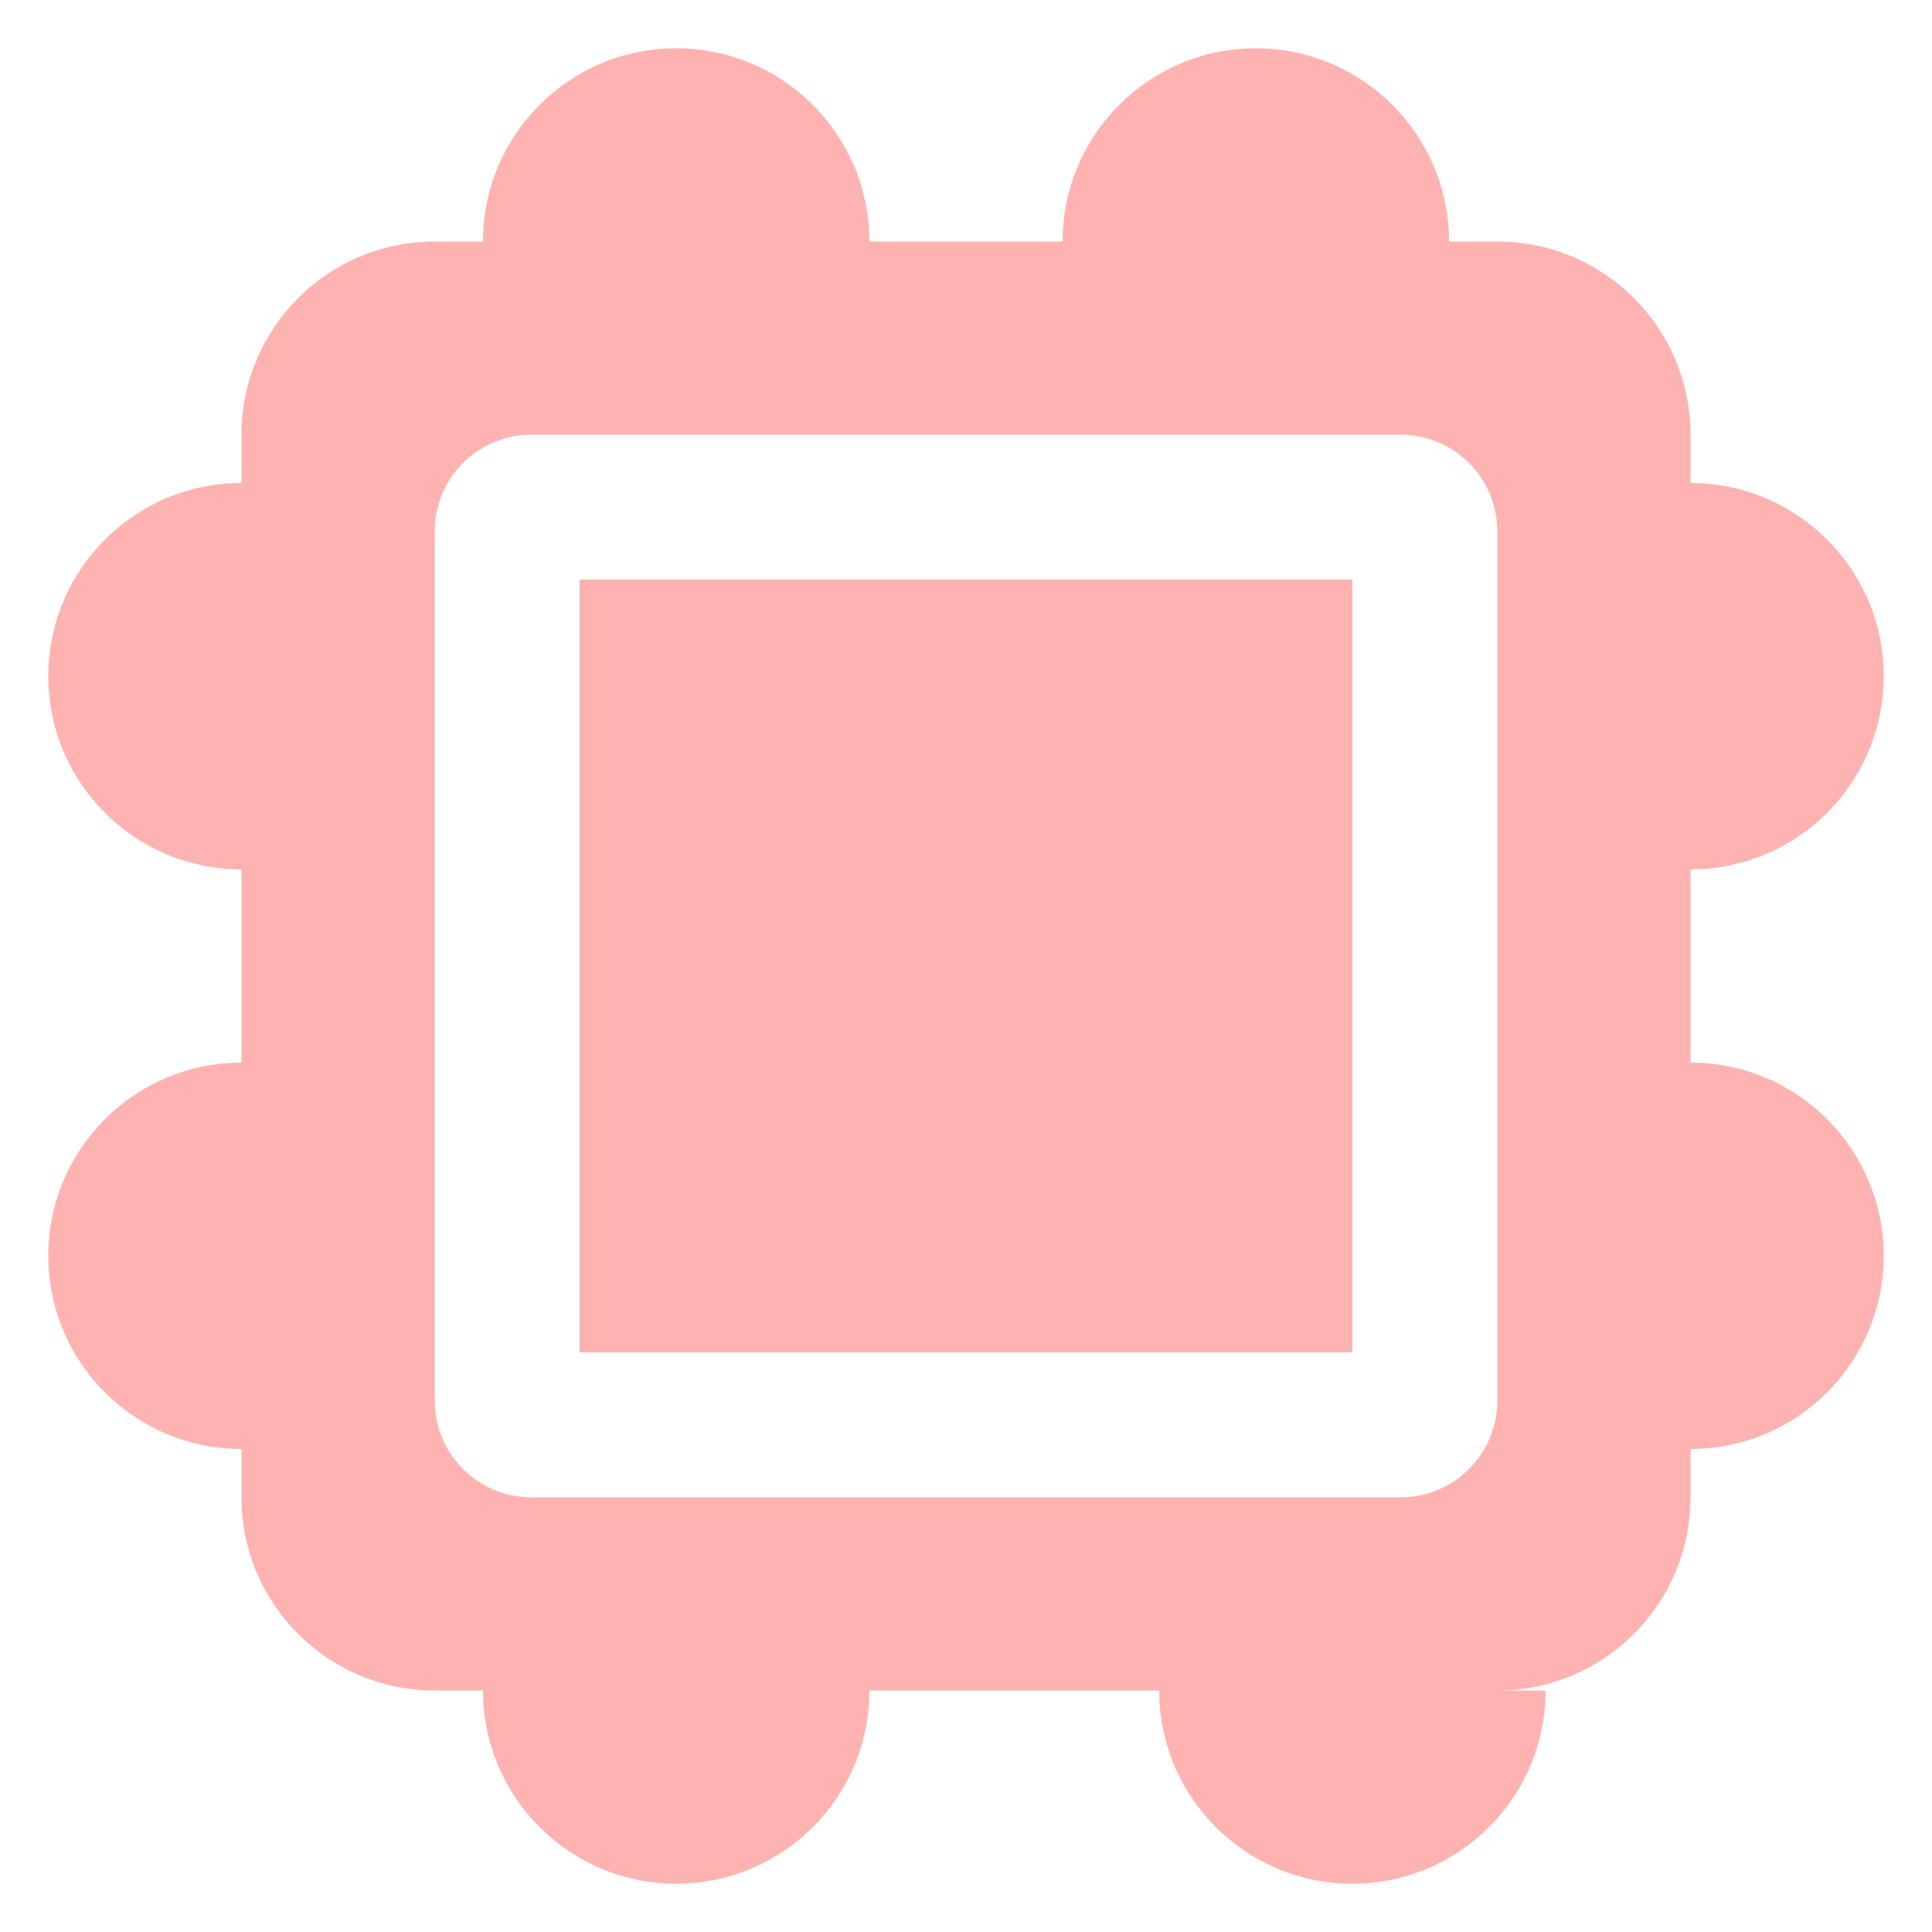
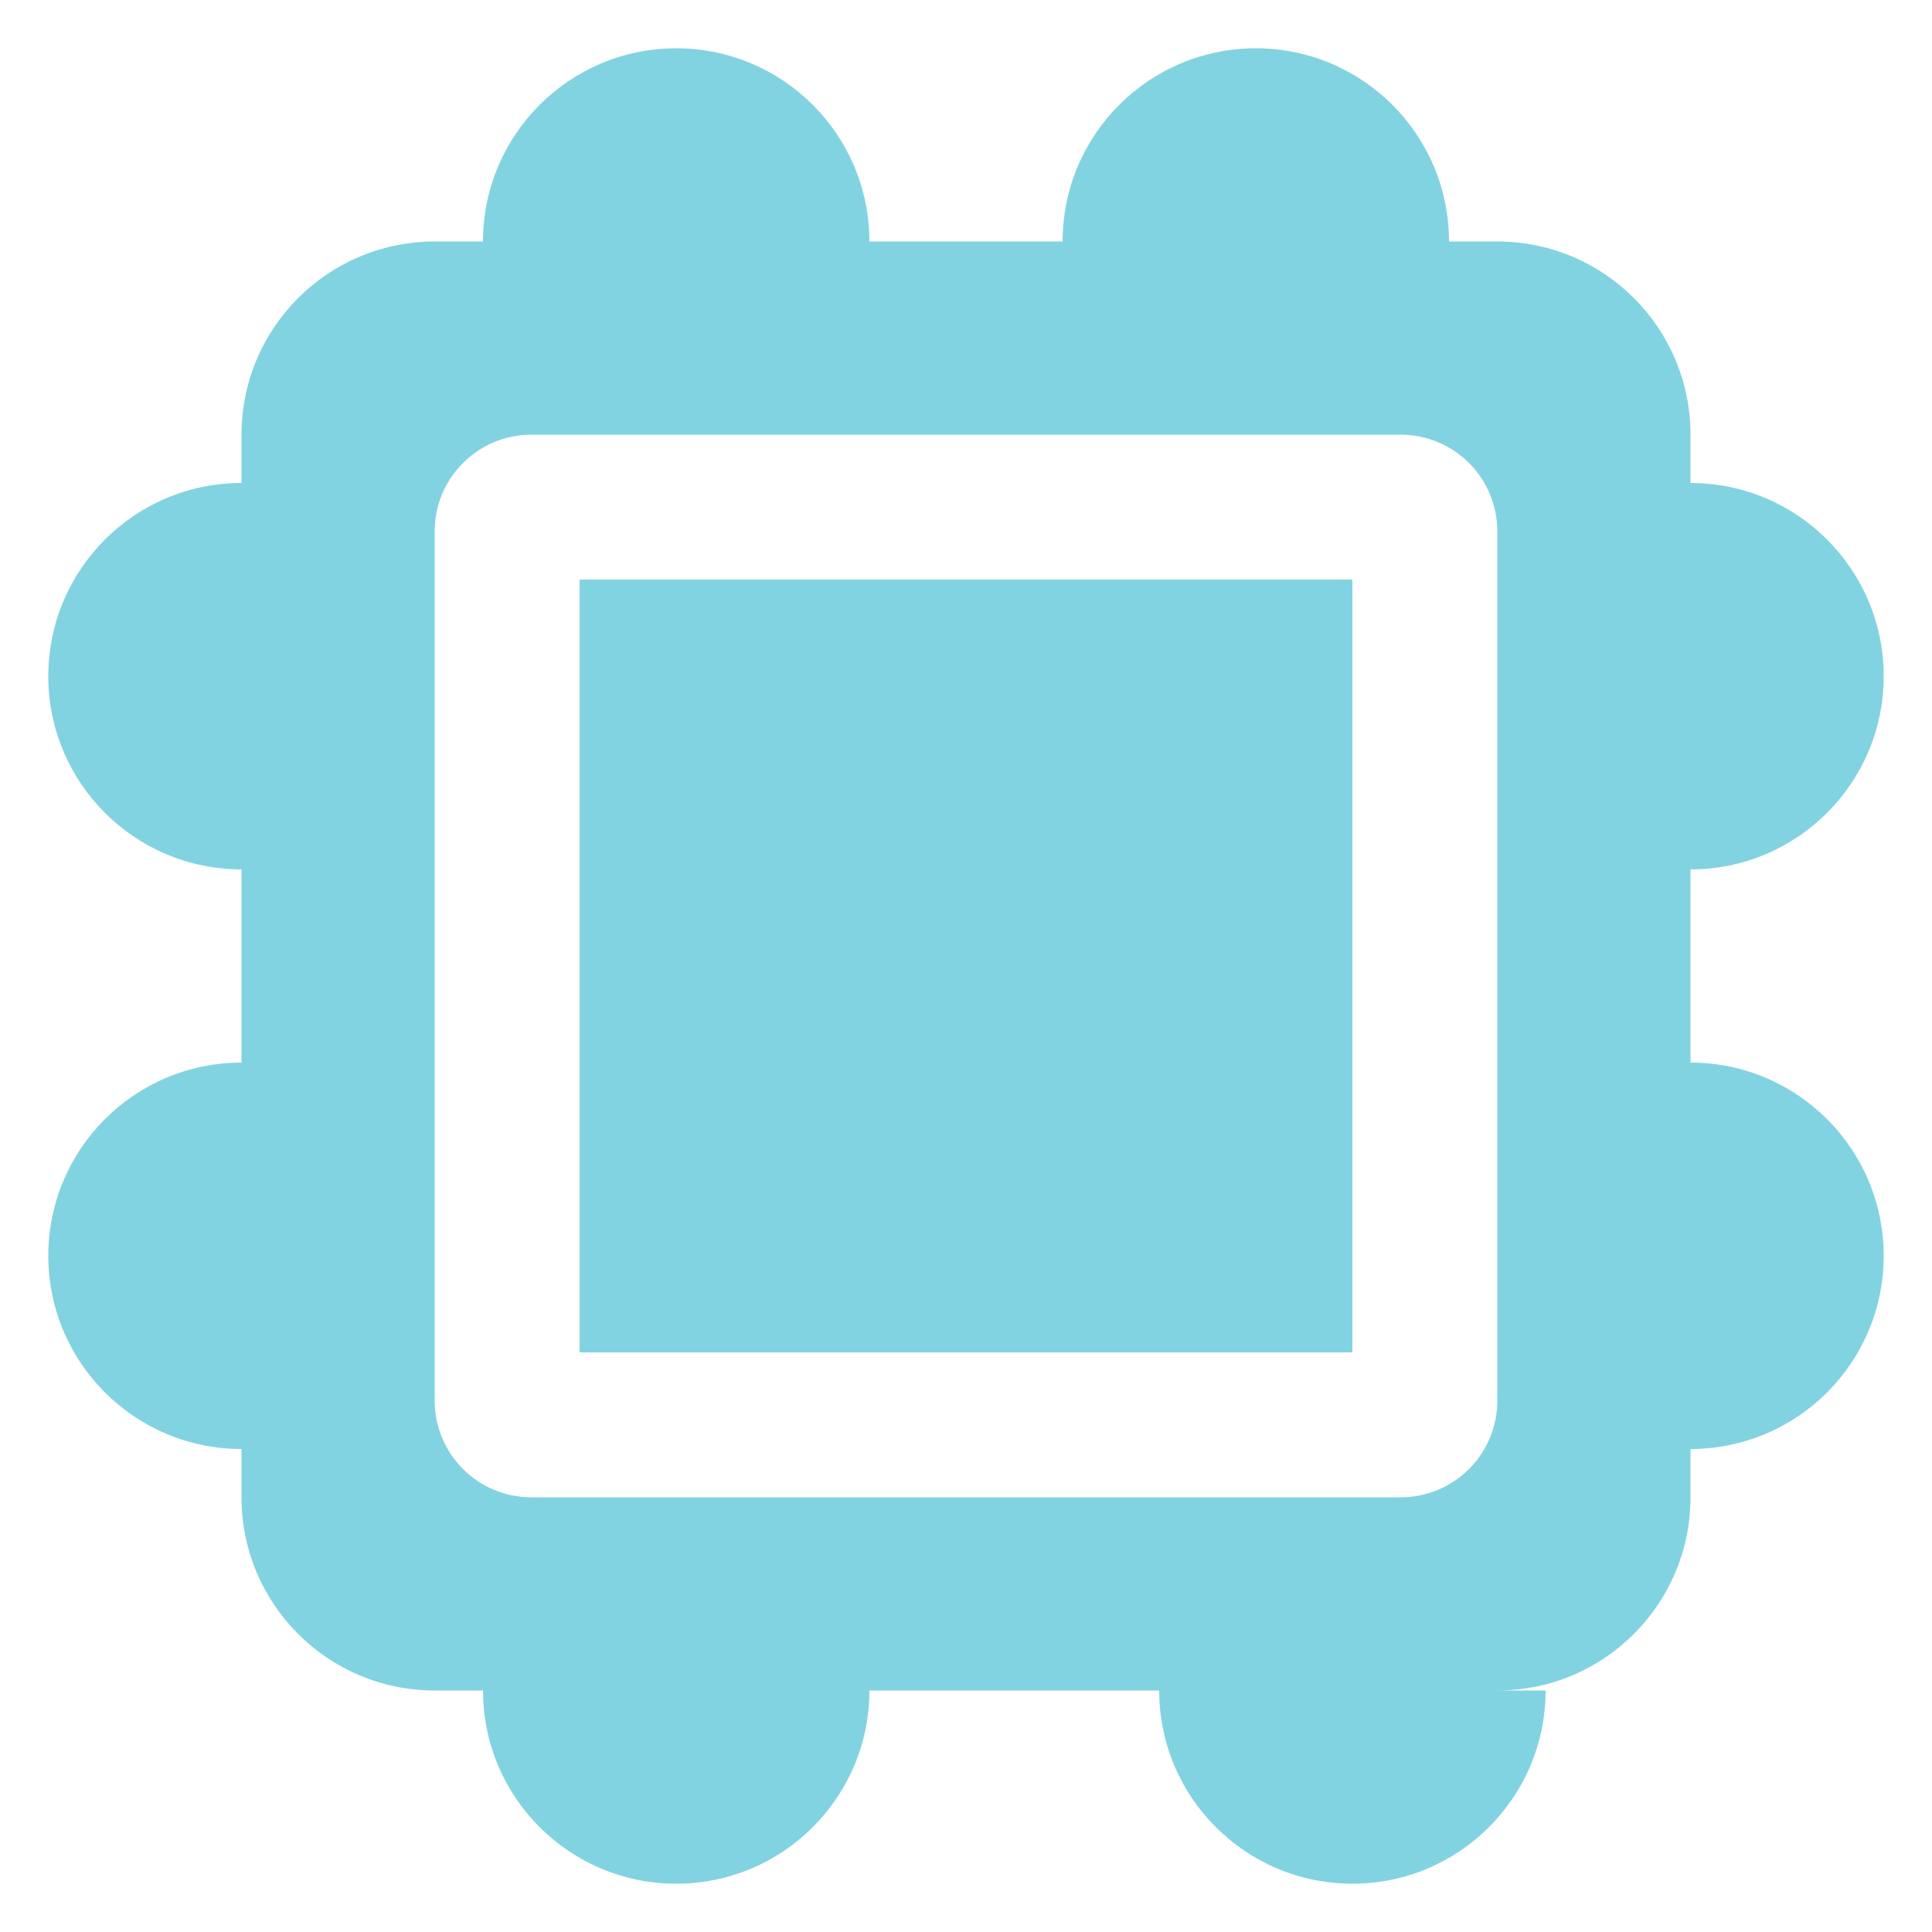
<svg xmlns="http://www.w3.org/2000/svg" viewBox="0 0 200 200">
-   <path d="M45 25 a20,20 0 0 0 -20,20 L25 155 a20,20 0 0 0 20,20 L155 175 a20,20 0 0 0 20,-20 L175 45 a20,20 0 0 0 -20,-20 L45 25 M55 45 L145 45 a10,10 0 0 1 10,10 L155 145 a10,10 0 0 1 -10,10 L55 155 a10,10 0 0 1 -10,-10 L45 55 a10,10 0 0 1 10,-10 M90 25 a20,20 0 0 0 -20,-20 a20,20 0 0 0 -20,20 M150 25 a20,20 0 0 0 -20,-20 a20,20 0 0 0 -20,20 M175 90 a20,20 0 0 0 20,-20 a20,20 0 0 0 -20,-20 M175 150 a20,20 0 0 0 20,-20 a20,20 0 0 0 -20,-20 M120 175 a20,20 0 0 0 20,20 a20,20 0 0 0 20,-20 M50 175 a20,20 0 0 0 20,20 a20,20 0 0 0 20,-20 M25 50 a20,20 0 0 0 -20,20 a20,20 0 0 0 20,20 M25 110 a20,20 0 0 0 -20,20 a20,20 0 0 0 20,20 M60 60 L140 60 L140 140 L60 140 L60 60" fill="#ffb3b1" />
+   <path d="M45 25 a20,20 0 0 0 -20,20 L25 155 a20,20 0 0 0 20,20 L155 175 a20,20 0 0 0 20,-20 L175 45 a20,20 0 0 0 -20,-20 L45 25 M55 45 L145 45 a10,10 0 0 1 10,10 L155 145 a10,10 0 0 1 -10,10 L55 155 a10,10 0 0 1 -10,-10 L45 55 a10,10 0 0 1 10,-10 M90 25 a20,20 0 0 0 -20,-20 a20,20 0 0 0 -20,20 M150 25 a20,20 0 0 0 -20,-20 a20,20 0 0 0 -20,20 M175 90 a20,20 0 0 0 20,-20 a20,20 0 0 0 -20,-20 M175 150 a20,20 0 0 0 20,-20 a20,20 0 0 0 -20,-20 M120 175 a20,20 0 0 0 20,20 a20,20 0 0 0 20,-20 M50 175 a20,20 0 0 0 20,20 a20,20 0 0 0 20,-20 M25 50 a20,20 0 0 0 -20,20 a20,20 0 0 0 20,20 M25 110 a20,20 0 0 0 -20,20 a20,20 0 0 0 20,20 M60 60 L140 60 L140 140 L60 140 L60 60" fill="#82d3e1" />
</svg>
